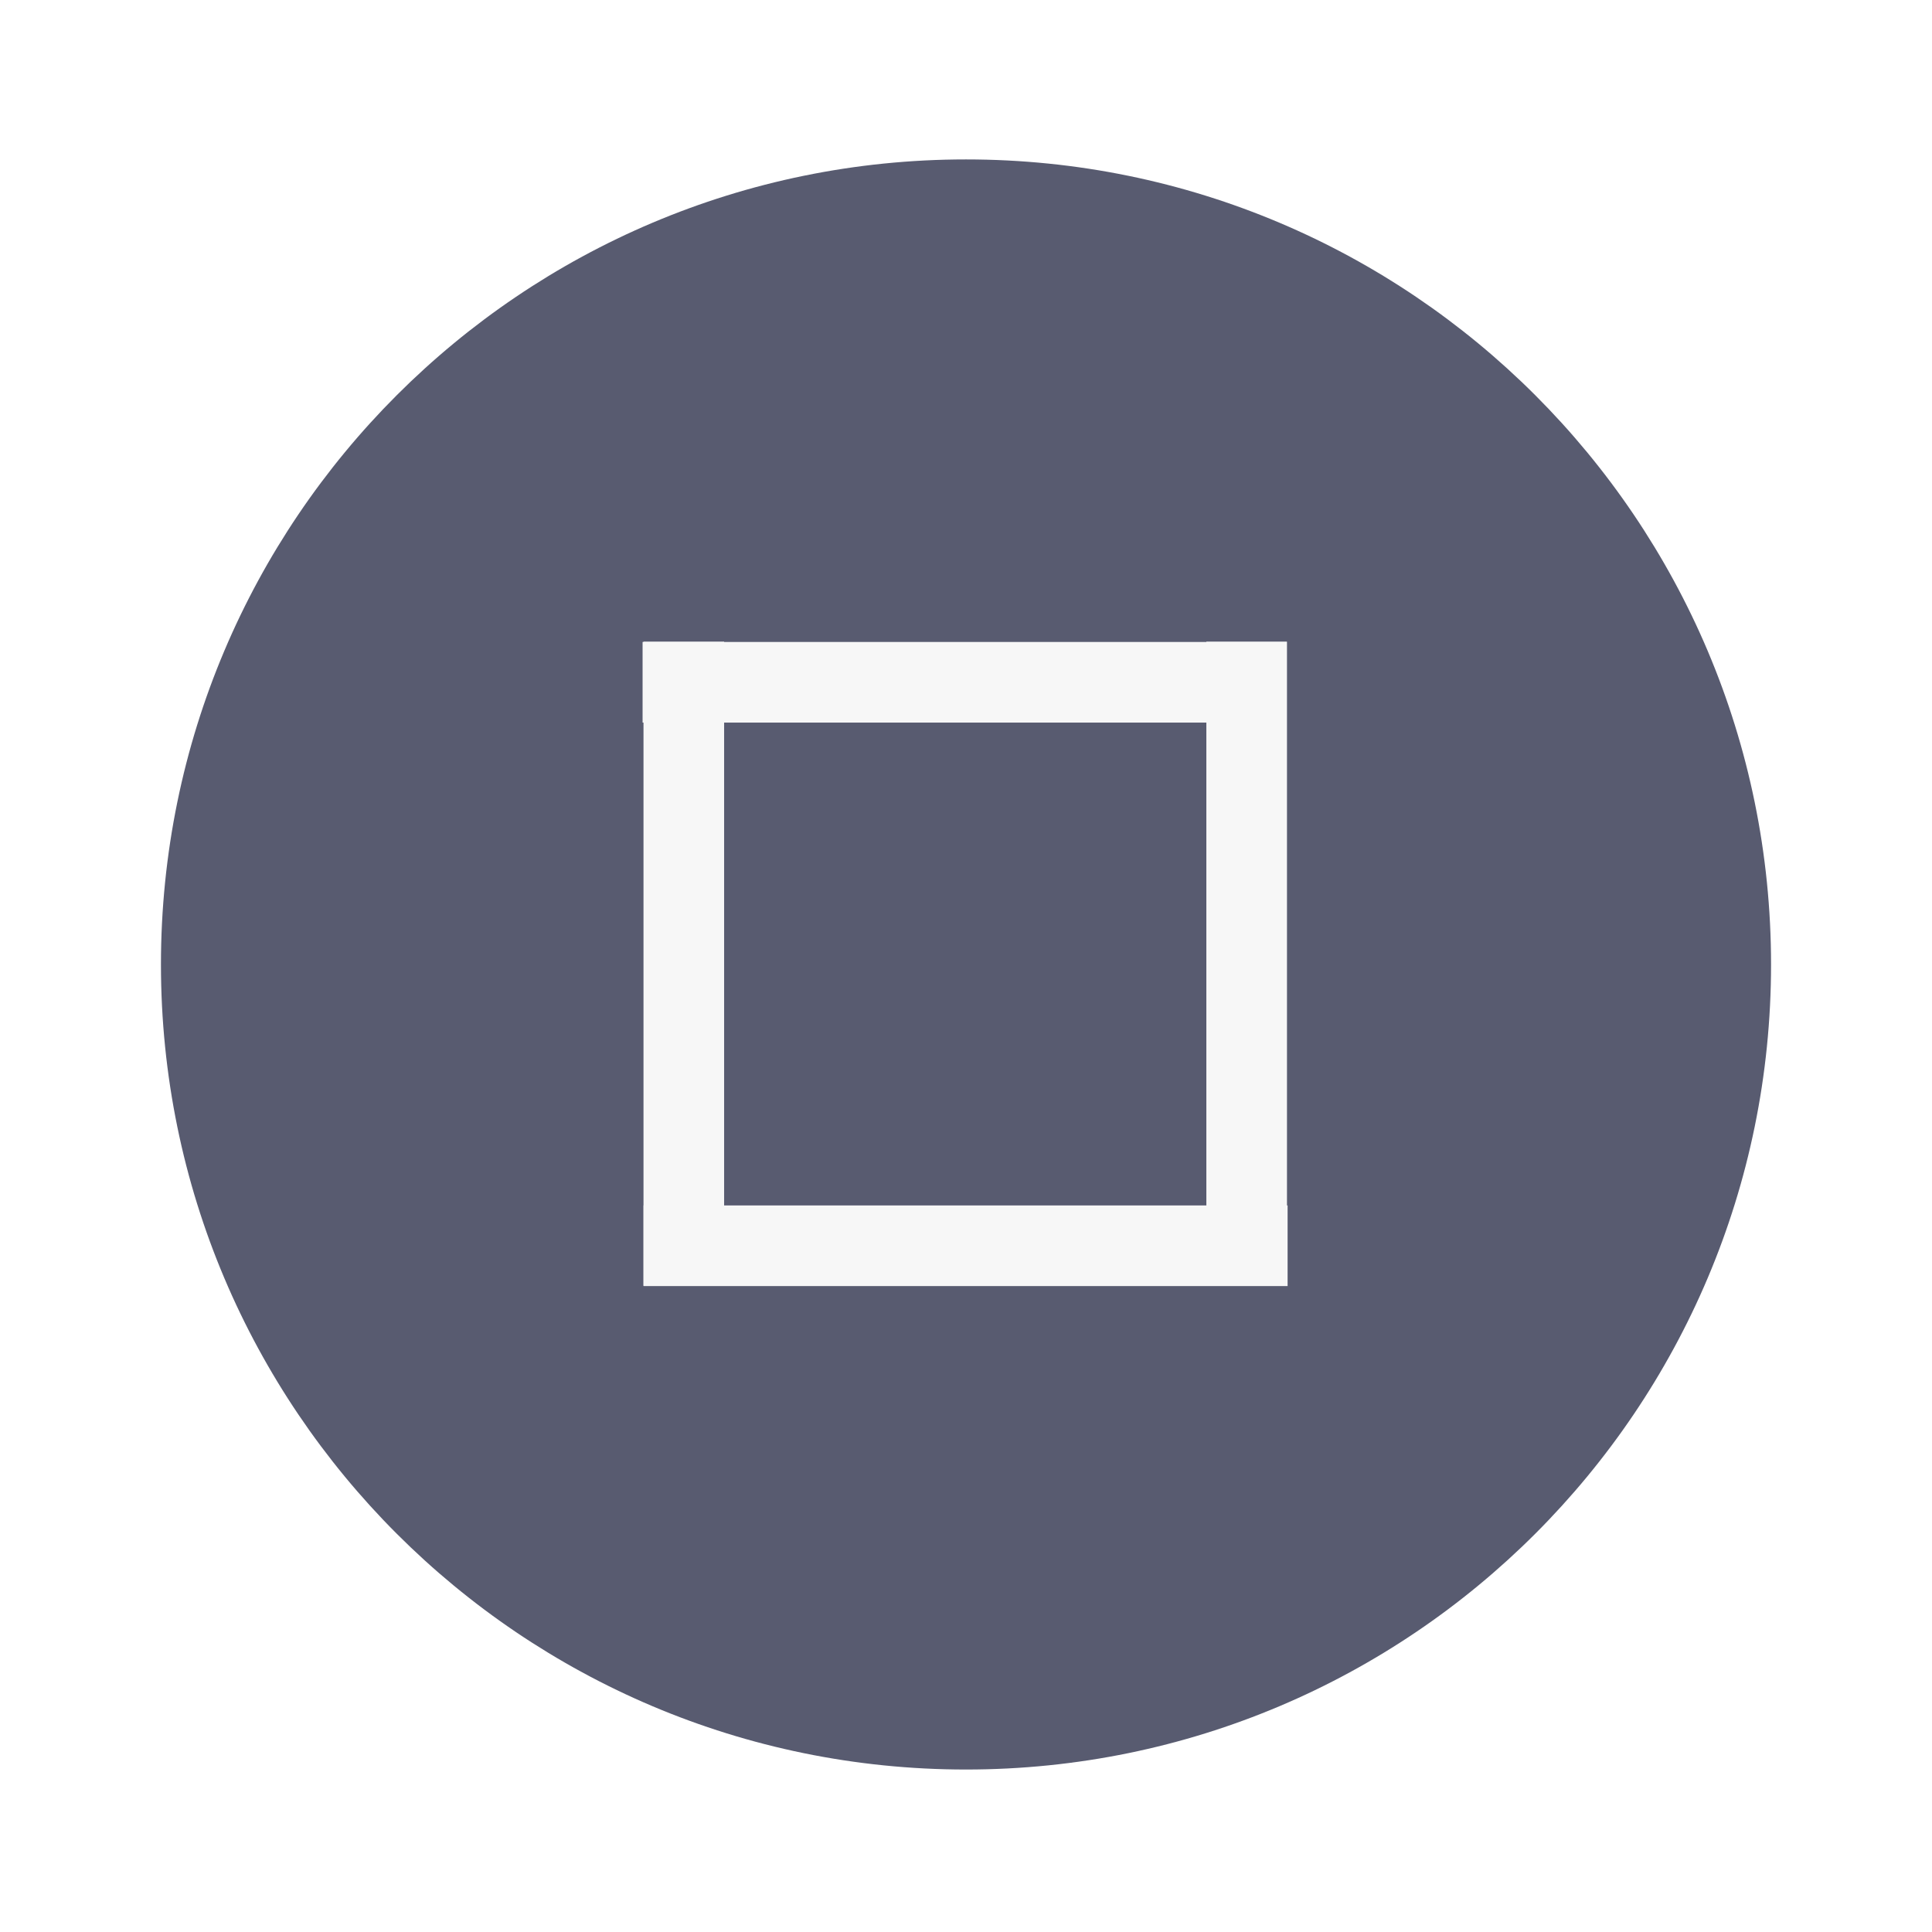
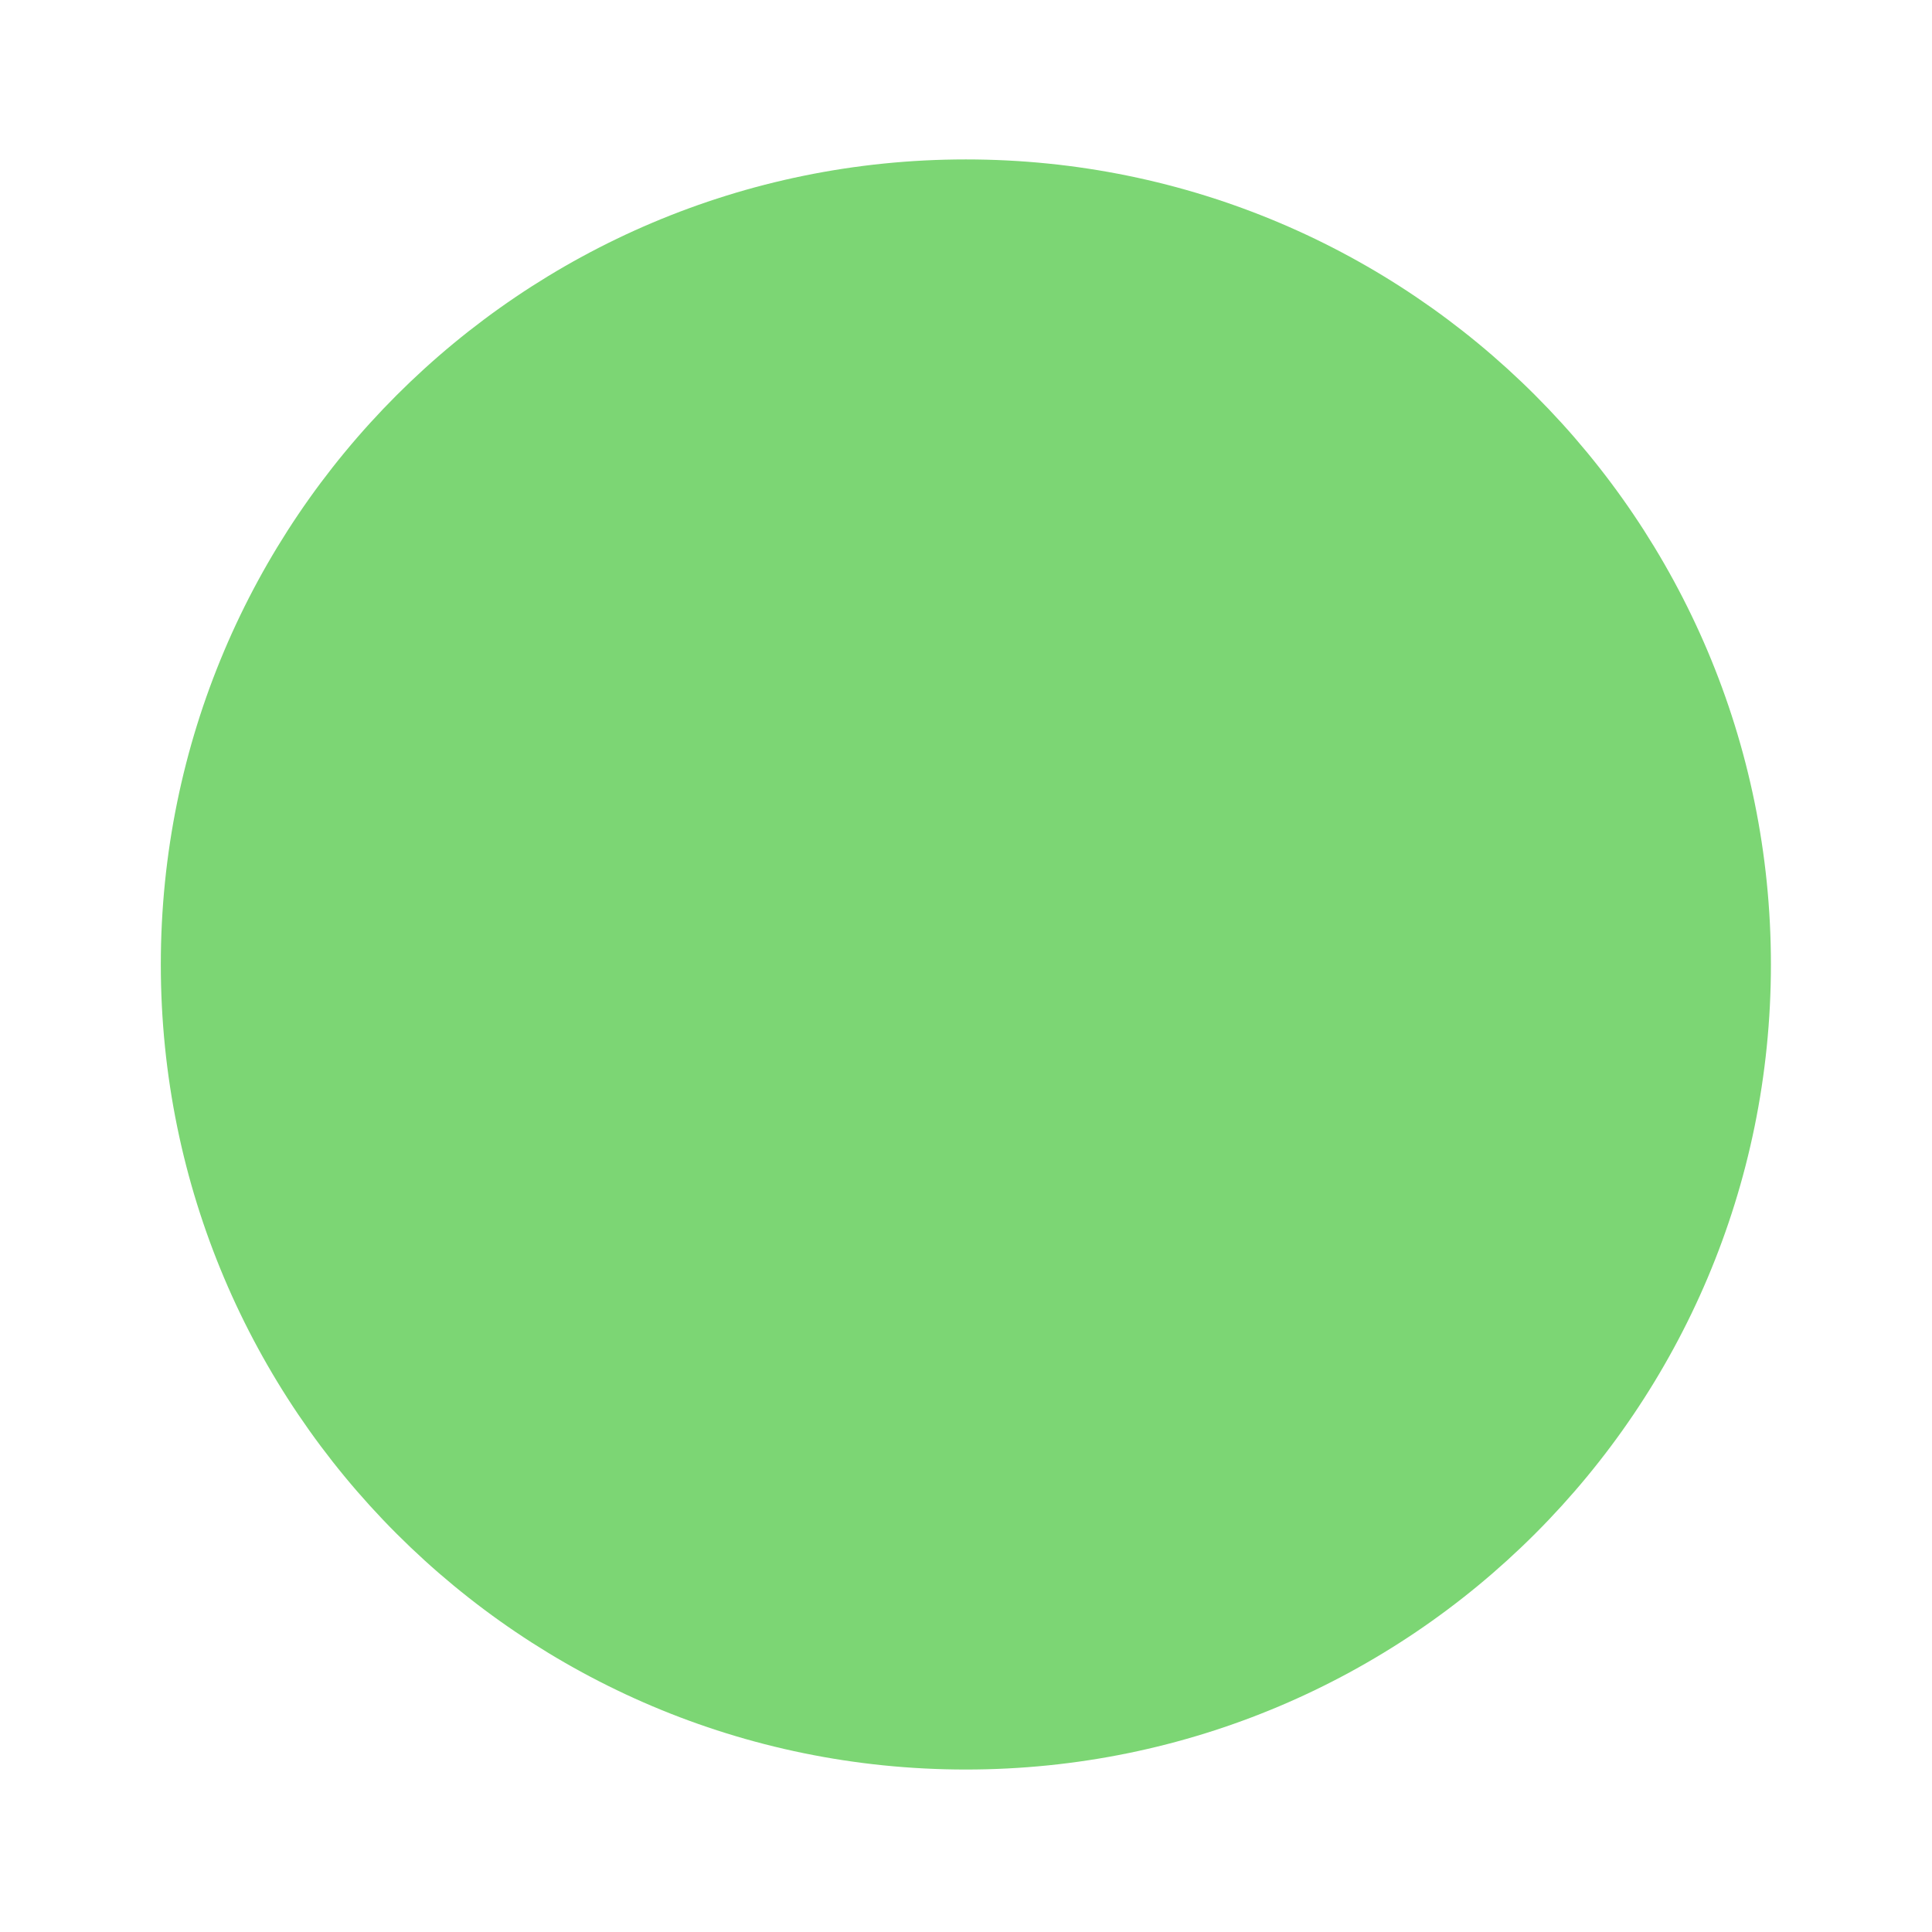
<svg xmlns="http://www.w3.org/2000/svg" width="24" height="24" version="1.1" viewBox="0 0 6.35 6.35">
-   <g transform="translate(0 -290.92)">
-     <circle cx="3.175" cy="294.09" r="2.646" fill="#585b70" stroke-width=".661" />
-     <g fill="#f7f7f7" stroke-width=".197">
-       <path transform="matrix(0 -1 .8 0 -164.84 88.637)" d="M-206.51 208.694h.265v2.646h-.265z" />
-       <path transform="matrix(-1 0 0 -.80001 -202.55 462.1)" d="M-206.78 208.69h.265v2.646h-.265z" />
-       <path transform="matrix(-1 0 0 -.80001 -204.4 462.1)" d="M-206.78 208.69h.265v2.646h-.265z" />
-       <path transform="matrix(0 -1 .8 0 -164.84 86.515)" d="M-206.78 208.69h.265v2.646h-.265z" />
-     </g>
+   <g transform="translate(.26456 -290.92)">
+     <path d="m5.556 294.09a2.646 2.646 0 0 1-2.646 2.646 2.646 2.646 0 0 1-2.646-2.646 2.646 2.646 0 0 1 2.646-2.646 2.646 2.646 0 0 1 2.646 2.646z" fill="#7cd674" stroke-width=".661" />
  </g>
</svg>
